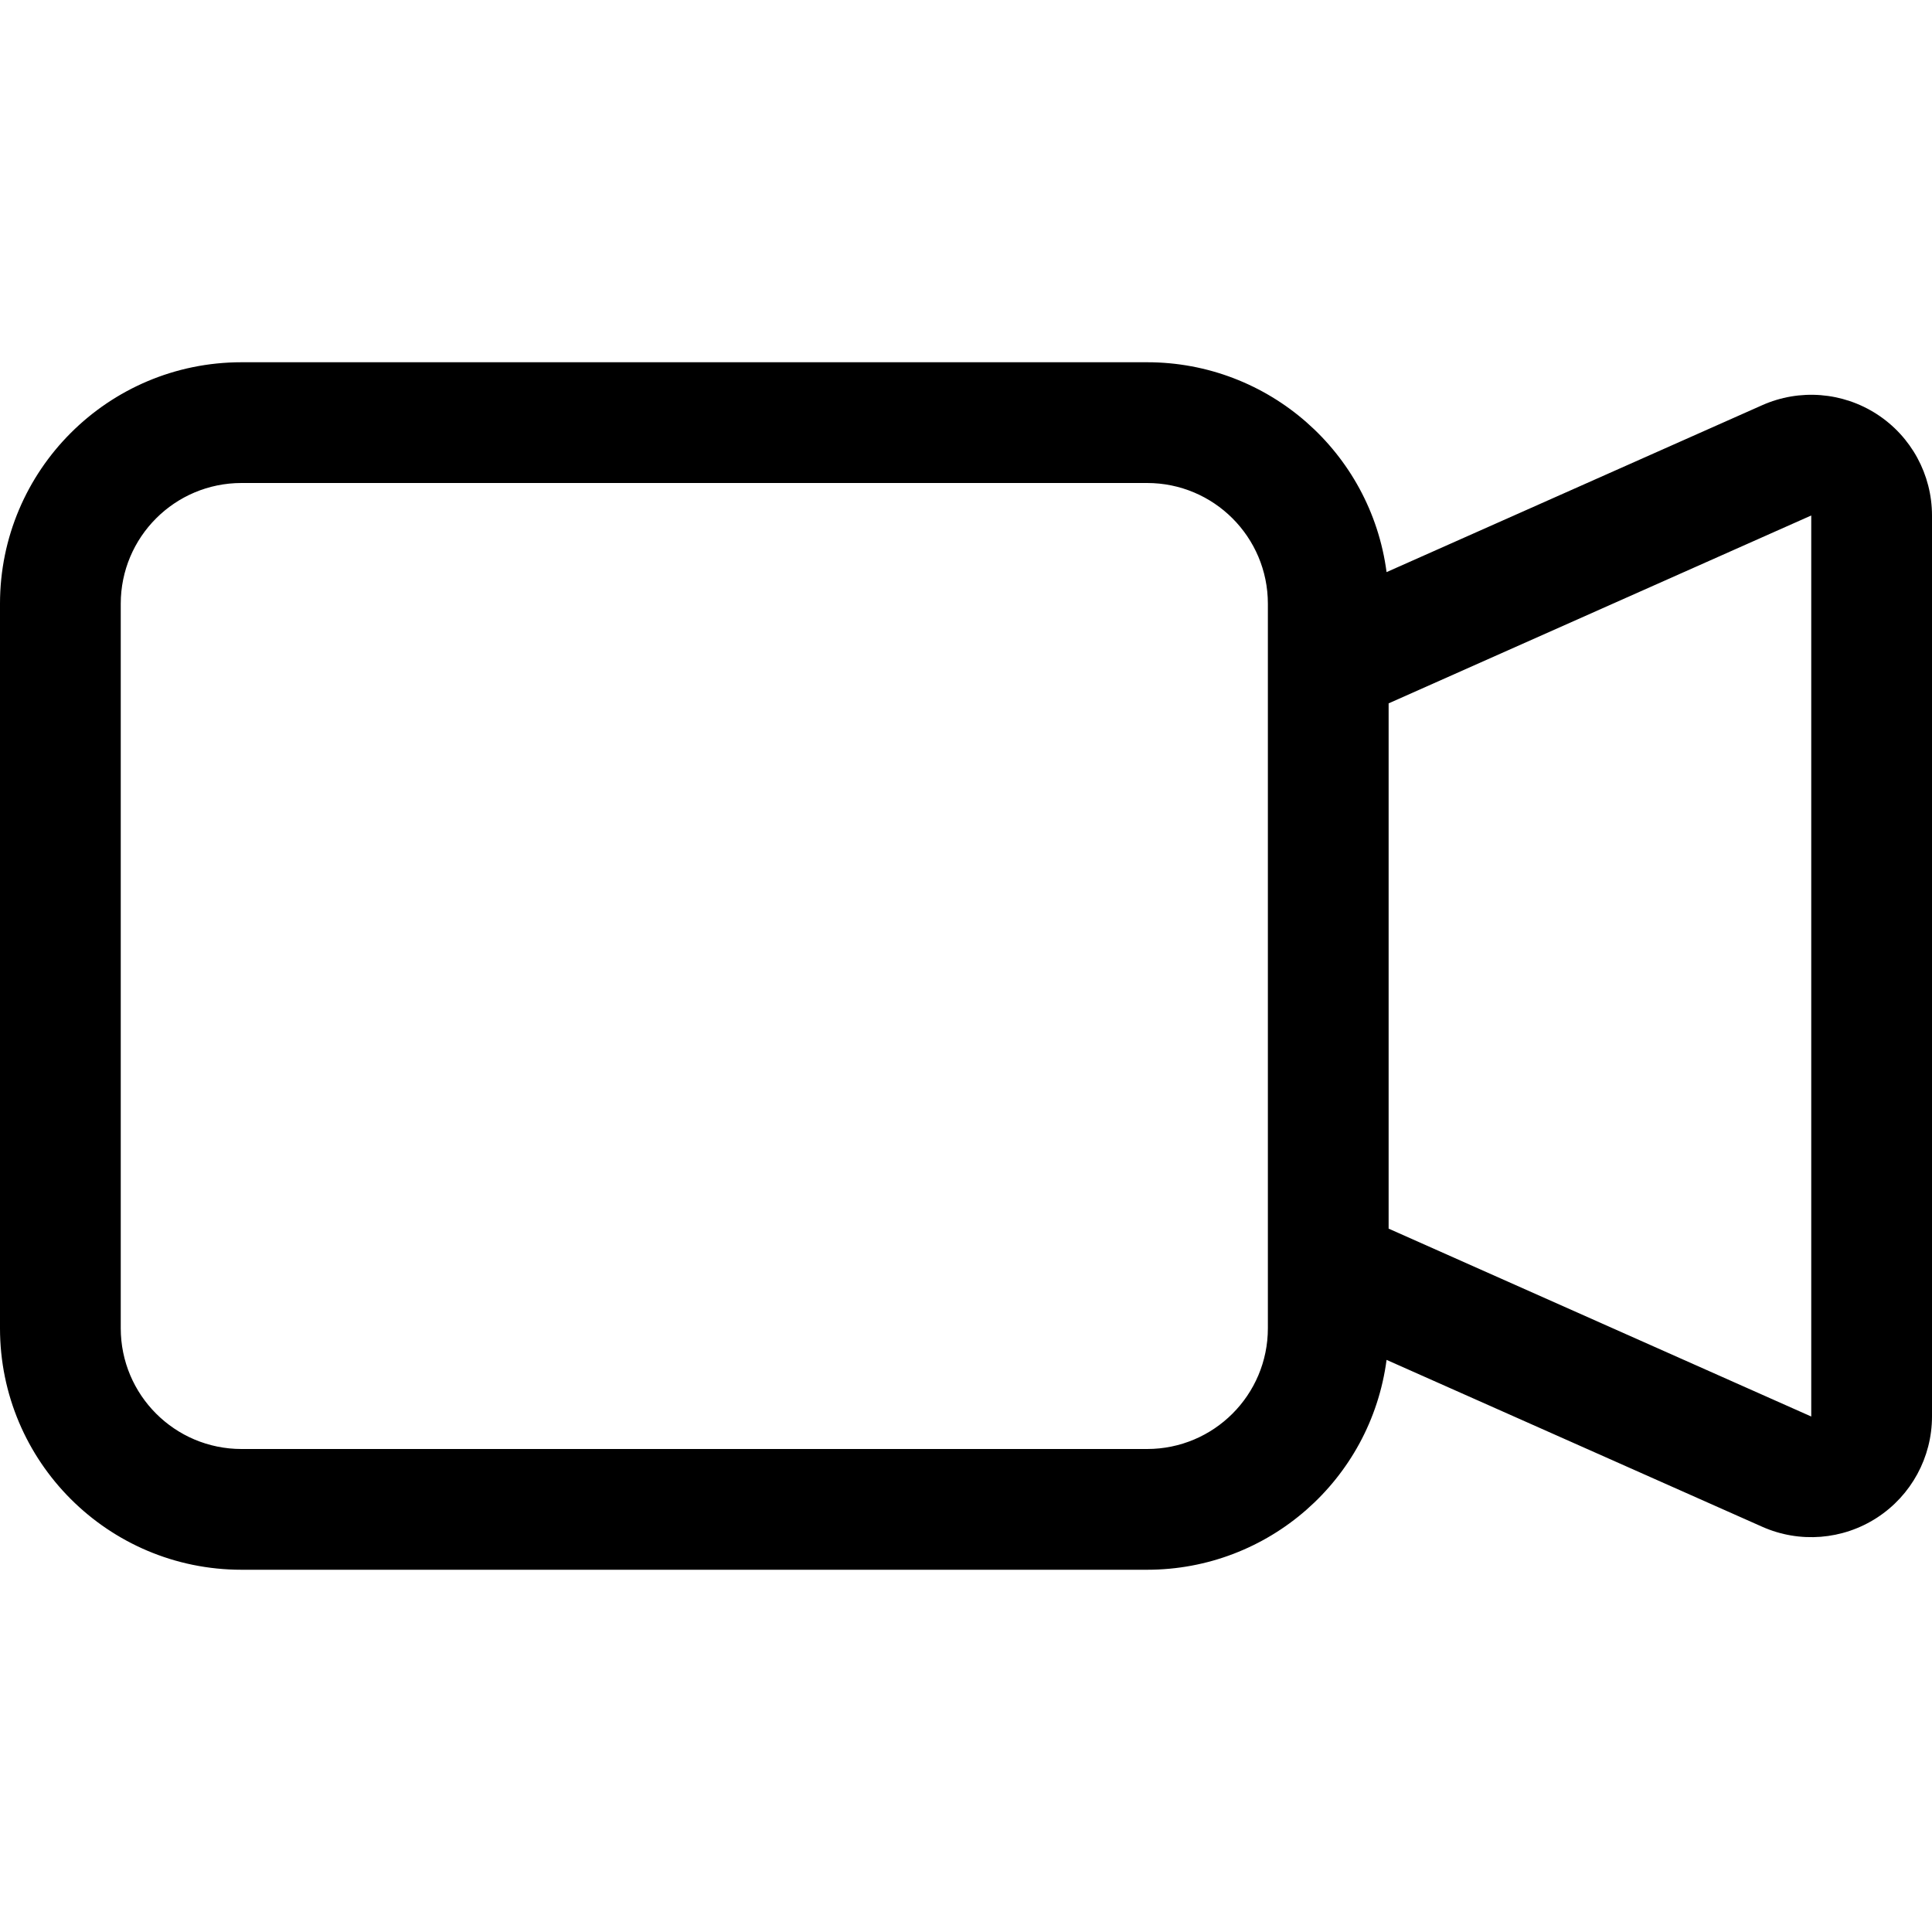
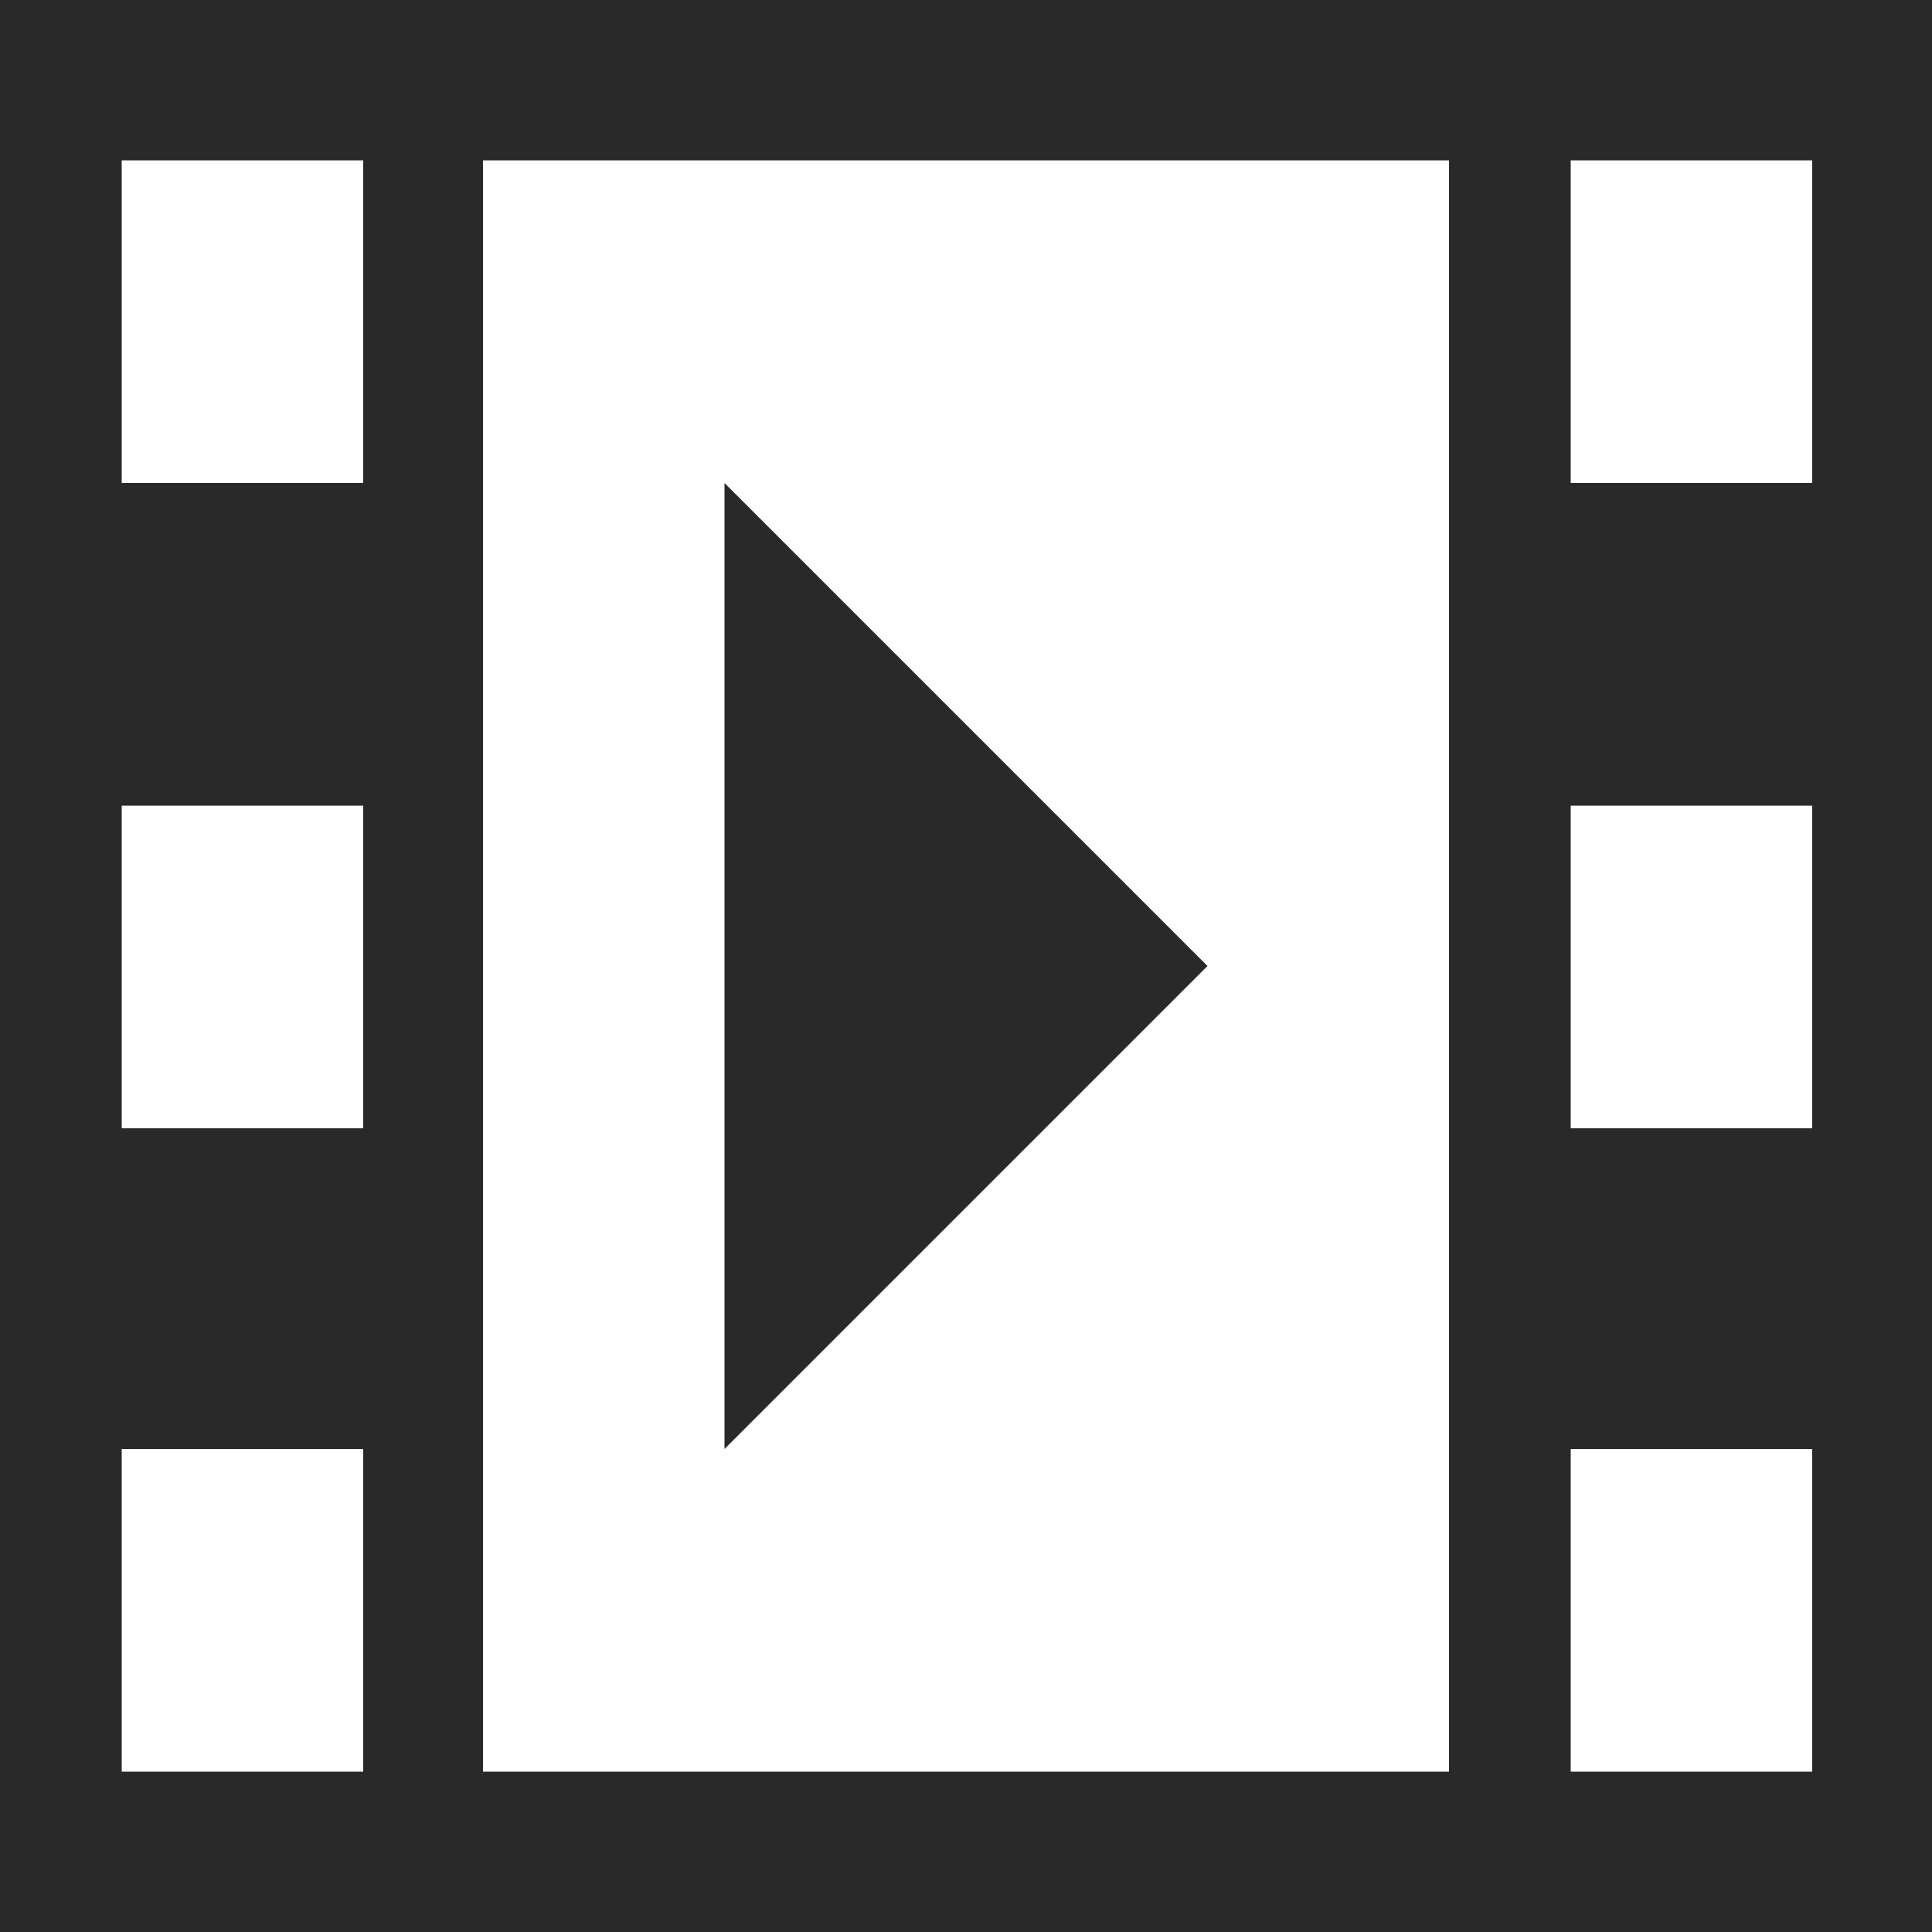
- <svg xmlns="http://www.w3.org/2000/svg" width="16" height="16" fill="currentColor" class="bi bi-camera-video" viewBox="0 0 16 16">
-   <path fill-rule="evenodd" d="M0 5a2 2 0 0 1 2-2h7.5a2 2 0 0 1 1.983 1.738l3.11-1.382A1 1 0 0 1 16 4.269v7.462a1 1 0 0 1-1.406.913l-3.111-1.382A2 2 0 0 1 9.5 13H2a2 2 0 0 1-2-2V5zm11.5 5.175 3.5 1.556V4.269l-3.5 1.556v4.35zM2 4a1 1 0 0 0-1 1v6a1 1 0 0 0 1 1h7.5a1 1 0 0 0 1-1V5a1 1 0 0 0-1-1H2z" />
+ <svg xmlns="http://www.w3.org/2000/svg" viewBox="0 0 100 100">
+   <style type="text/css"> .video-svg{fill:#292929;} </style>
+   <path d="M0 0V100H100V0ZM18.8 91.7H6.3V75h12.5zm0-33.3H6.3V41.7h12.5zM18.8 25H6.3V8.3h12.5zM75 91.7H25V8.3h50zm18.8 0H81.3V75h12.5zm0-33.3H81.3V41.7h12.5zM93.8 25H81.3V8.3h12.5zM37.5 25v50l25-25z" class="video-svg" style="fill:#292929;stroke-width:0.1" />
</svg>
